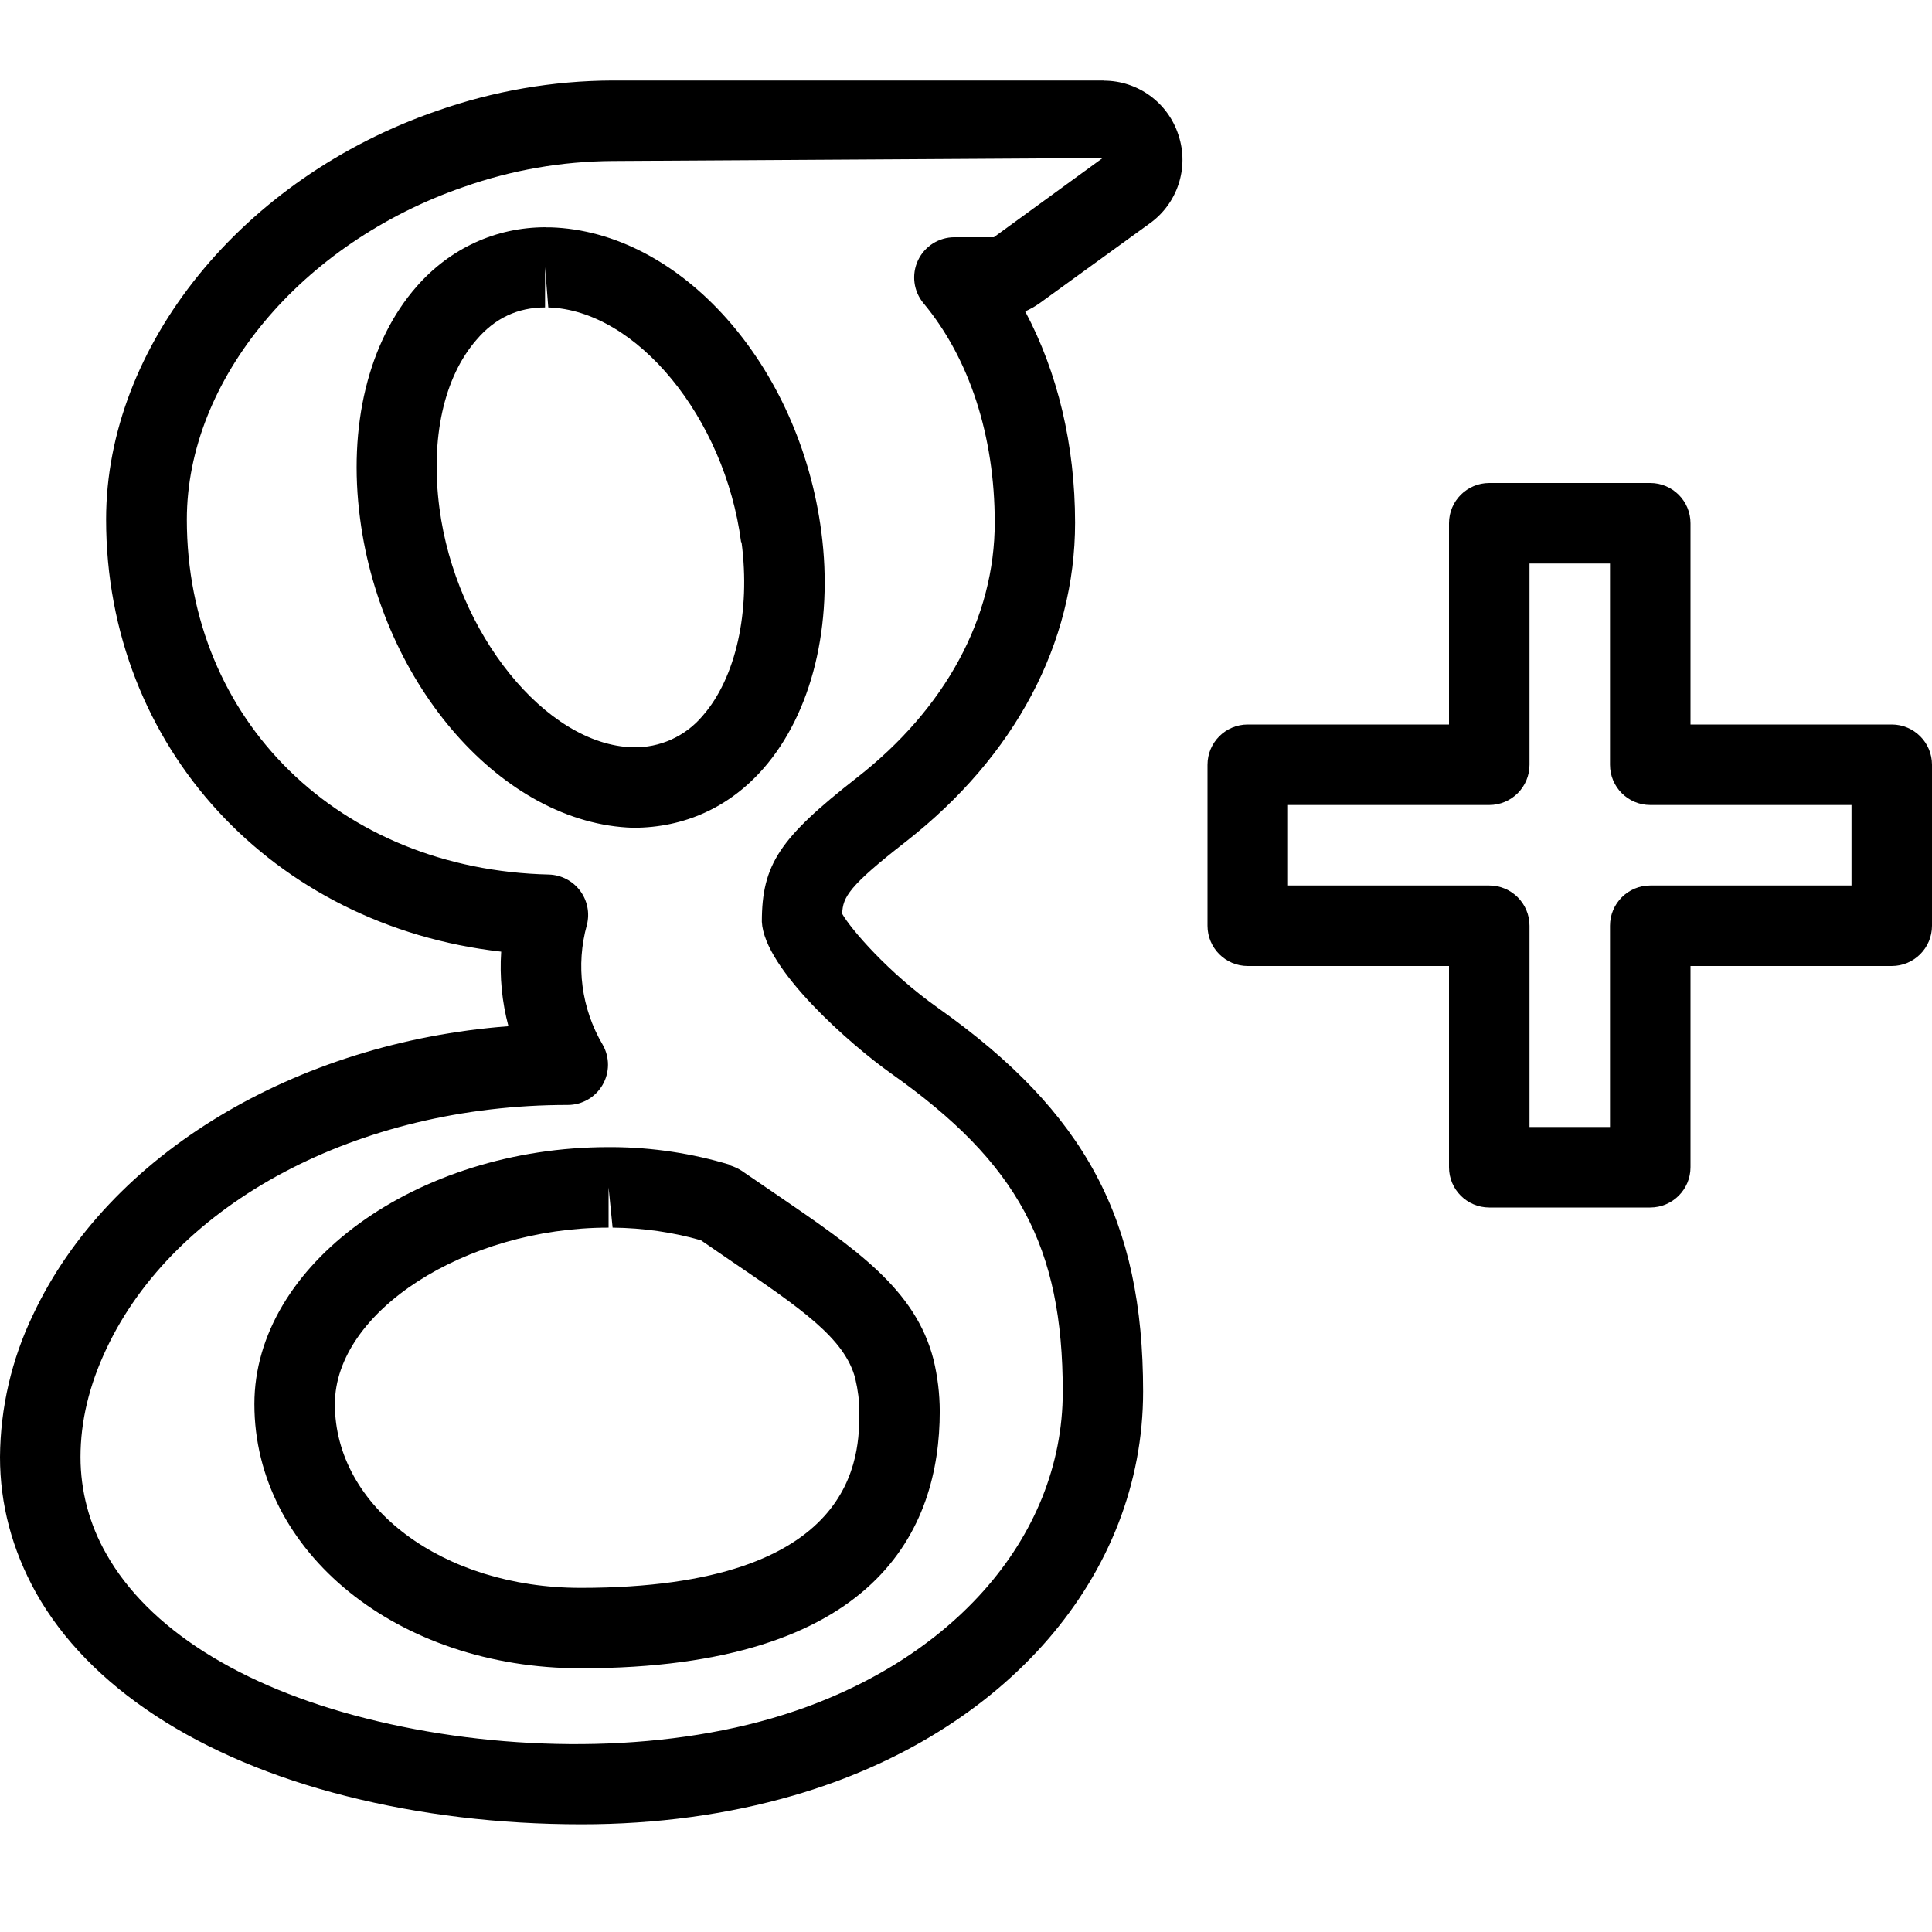
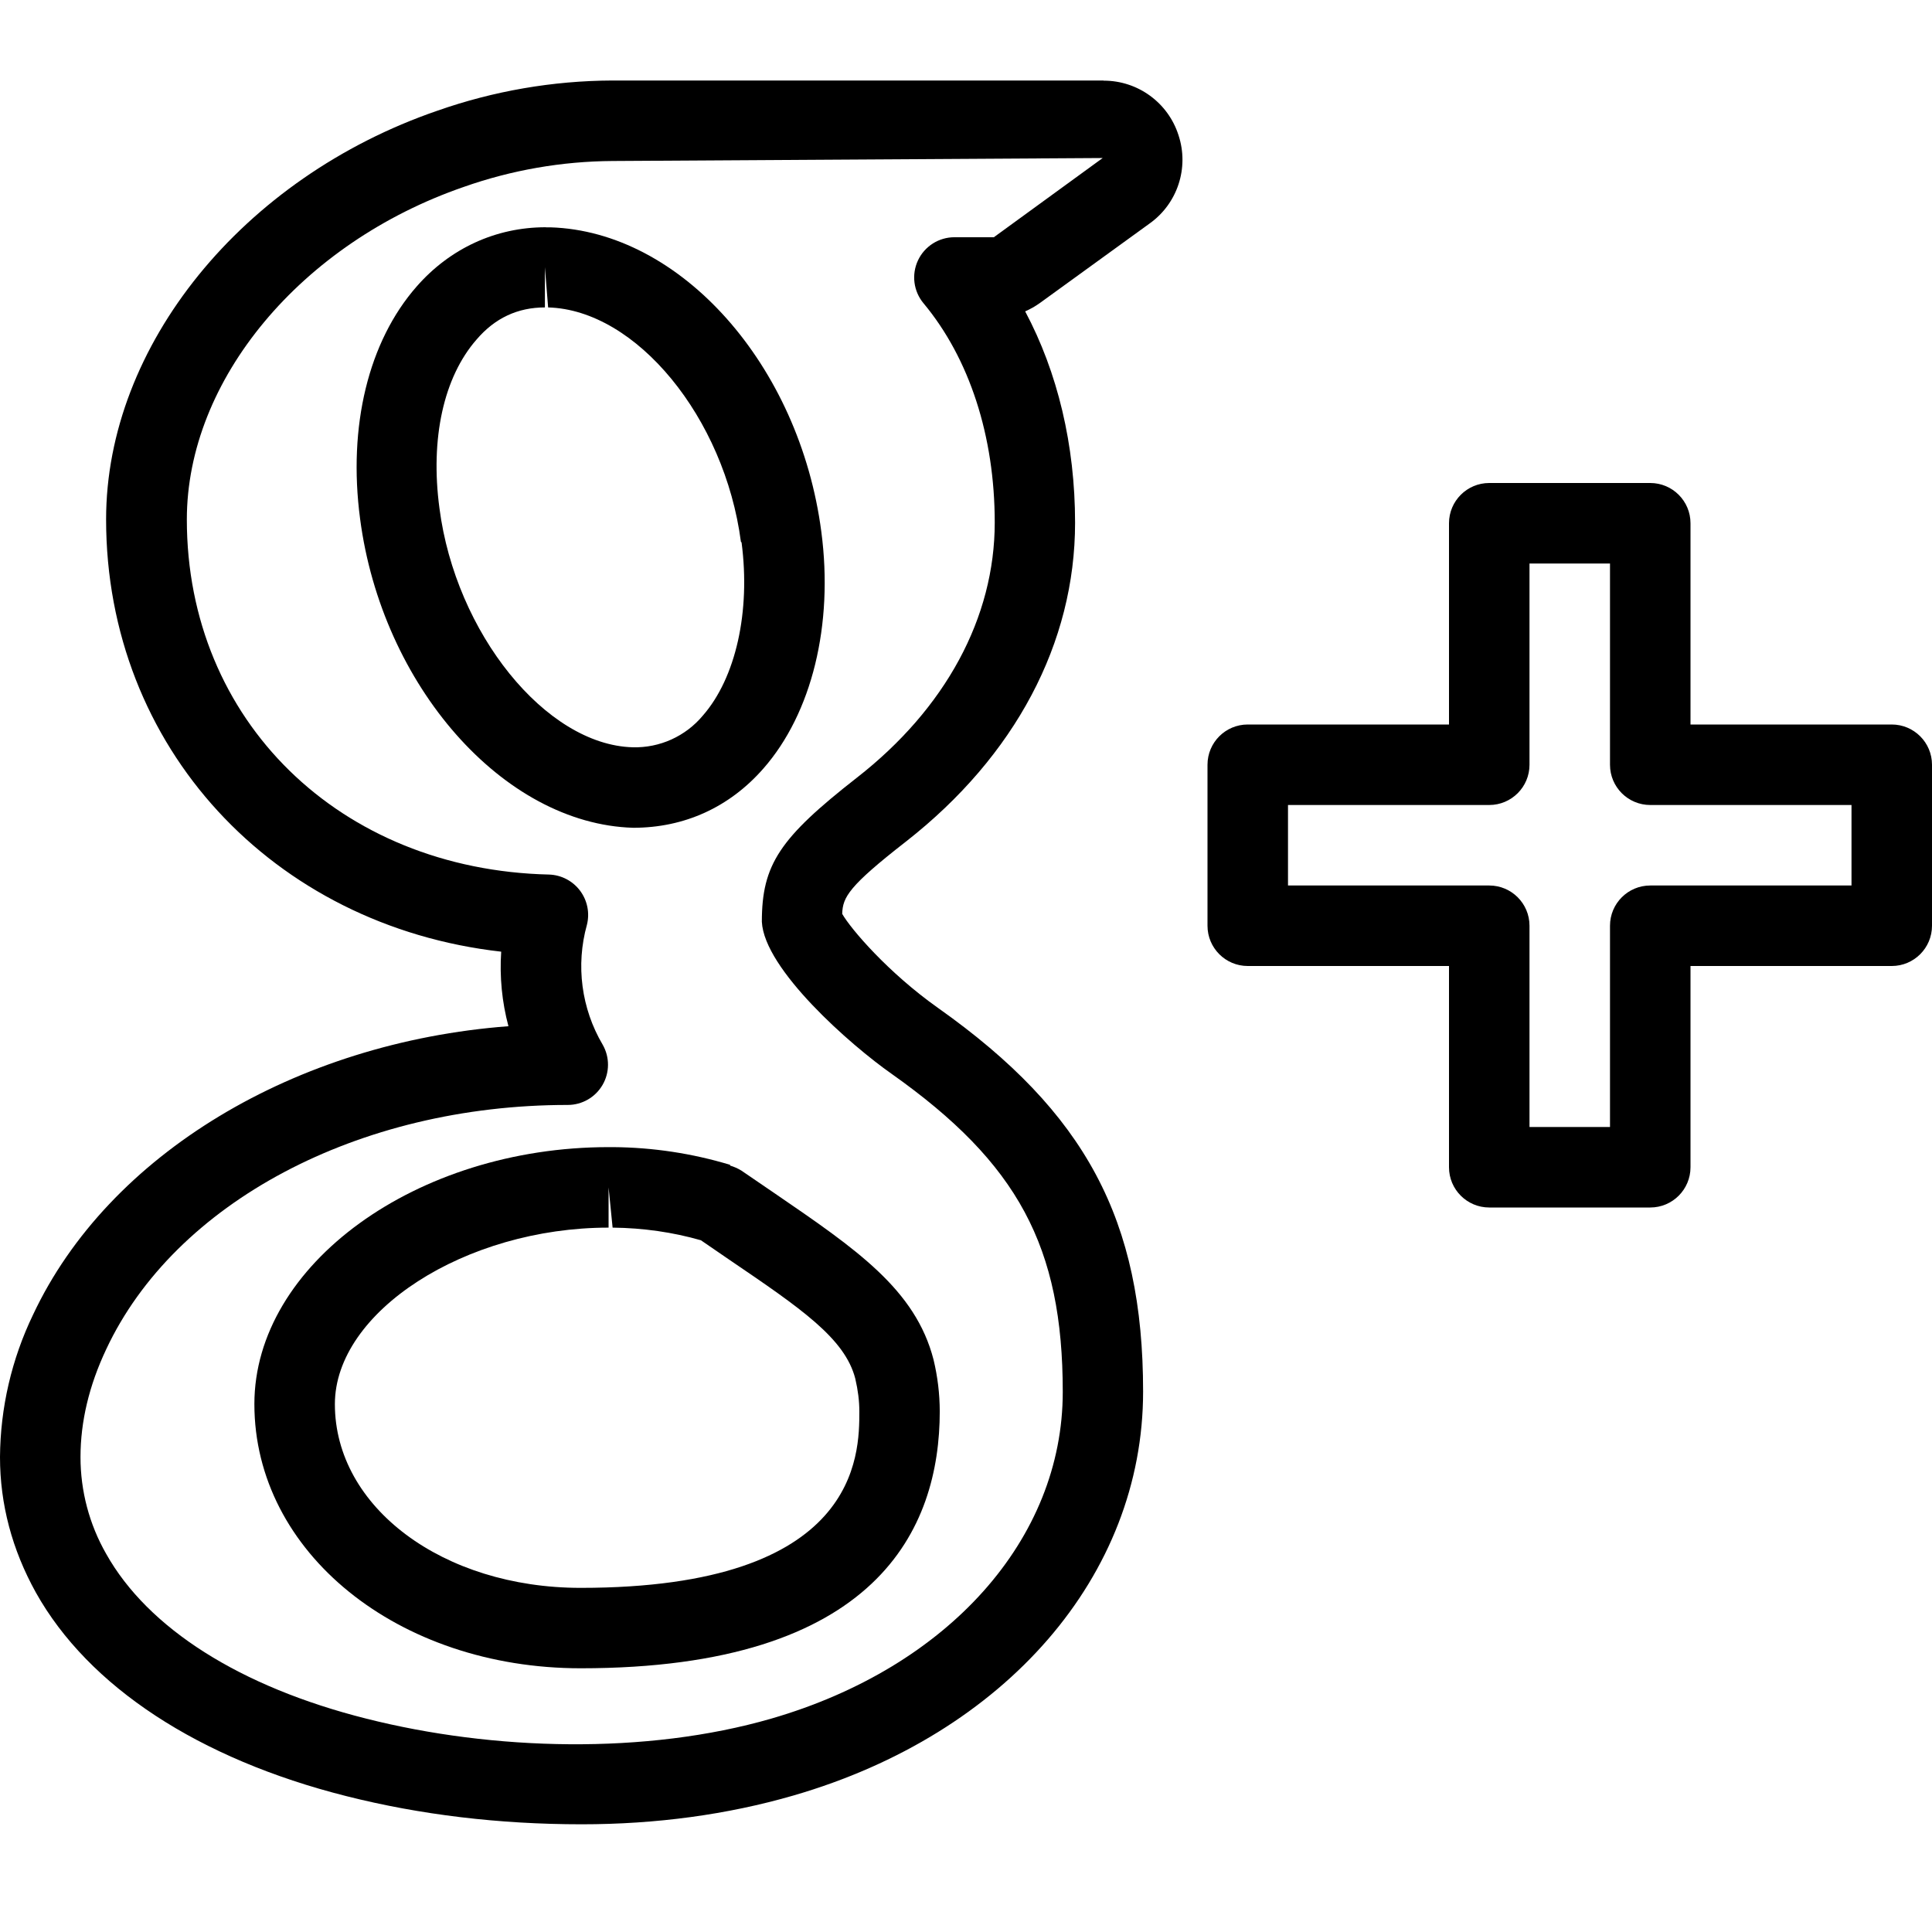
<svg xmlns="http://www.w3.org/2000/svg" width="24" height="24" viewBox="0 0 24 24">
-   <path d="M9.07 14.47a5.16 5.16 0 0 0-1.454-.22H7.56c-2.385 0-4.4 1.46-4.4 3.192 0 1.84 1.78 3.282 4.054 3.282 3.687 0 4.46-1.736 4.46-3.193a2.77 2.77 0 0 0-.077-.64c-.224-.874-.958-1.374-1.978-2.07l-.41-.28a.595.595 0 0 0-.14-.064zm1.555 2.658c.033.14.05.275.05.404 0 .542 0 2.193-3.462 2.193-1.712 0-3.053-1.002-3.053-2.282 0-1.148 1.62-2.193 3.4-2.193v-.5l.05.5c.38.004.748.057 1.097.157l.35.24c.898.61 1.44.98 1.568 1.48z" />
-   <path d="M13.71 1H7.607a6.65 6.65 0 0 0-2.173.375c-2.423.833-4.116 2.92-4.116 5.077 0 2.83 2.073 5.05 4.908 5.37a2.85 2.85 0 0 0 .09.926c-2.644.2-4.968 1.588-5.905 3.583A4.14 4.14 0 0 0 0 18.1c0 .586.15 1.15.445 1.682.654 1.17 2.024 2.068 3.857 2.53.917.232 1.9.35 2.923.35.926 0 1.812-.12 2.633-.358 2.638-.765 4.342-2.735 4.342-5.018 0-2.13-.714-3.467-2.546-4.764-.622-.44-1.086-.983-1.192-1.17.007-.208.08-.343.795-.9 1.353-1.06 2.098-2.464 2.098-3.958 0-.966-.217-1.87-.62-2.626a1.02 1.02 0 0 0 .183-.104l1.362-.987a.972.972 0 0 0 .36-1.097.974.974 0 0 0-.93-.678zm-1.366 1.947h-.488a.5.5 0 0 0-.384.82c.57.684.885 1.65.885 2.724 0 1.18-.61 2.31-1.713 3.17-.96.75-1.18 1.08-1.18 1.79.03.587 1.1 1.527 1.614 1.89 1.568 1.11 2.124 2.144 2.124 3.948 0 1.827-1.42 3.42-3.62 4.058-1.556.45-3.455.4-5.034 0-1.564-.394-2.71-1.12-3.23-2.048a2.42 2.42 0 0 1-.318-1.2c0-.44.107-.89.32-1.34.85-1.814 3.123-3.033 5.733-3.033a.5.5 0 0 0 .434-.748 1.917 1.917 0 0 1-.196-1.49.502.502 0 0 0-.47-.624c-2.604-.06-4.5-1.914-4.5-4.41 0-1.736 1.418-3.435 3.44-4.132A5.662 5.662 0 0 1 7.61 2l6.088-.037-1.352.984z" />
-   <path d="M6.782 2.823h-.004c-.618 0-1.188.262-1.603.737-.598.682-.854 1.733-.702 2.883.27 2.07 1.776 3.793 3.393 3.84.636 0 1.196-.255 1.617-.736.603-.687.872-1.786.72-2.94-.27-2.072-1.746-3.734-3.367-3.783h-.054zm2.43 3.915c.113.86-.072 1.683-.48 2.15a1.096 1.096 0 0 1-.873.395c-1.08-.03-2.197-1.42-2.4-2.97-.114-.865.054-1.627.462-2.094.23-.27.515-.4.85-.4v-.5l.04.5c1.095.033 2.193 1.37 2.395 2.914zM23.5 9H21V6.5a.5.5 0 0 0-.5-.5h-2a.5.5 0 0 0-.5.5V9h-2.5a.5.5 0 0 0-.5.5v2a.5.5 0 0 0 .5.5H18v2.5a.5.5 0 0 0 .5.5h2a.5.5 0 0 0 .5-.5V12h2.5a.5.5 0 0 0 .5-.5v-2a.5.5 0 0 0-.5-.5zm-.5 2h-2.5a.5.5 0 0 0-.5.5V14h-1v-2.5a.5.5 0 0 0-.5-.5H16v-1h2.5a.5.5 0 0 0 .5-.5V7h1v2.5a.5.5 0 0 0 .5.5H23v1z" />
+   <path d="M9.07 14.47a5.16 5.16 0 0 0-1.454-.22H7.56c-2.385 0-4.4 1.46-4.4 3.192 0 1.84 1.78 3.282 4.054 3.282 3.687 0 4.46-1.736 4.46-3.193a2.77 2.77 0 0 0-.077-.64c-.224-.872-.958-1.372-1.978-2.07l-.41-.28a.595.595 0 0 0-.14-.062zm1.555 2.658c.033.14.05.275.05.404 0 .542 0 2.193-3.462 2.193-1.712 0-3.053-1.002-3.053-2.282 0-1.148 1.62-2.193 3.4-2.193v-.5l.05.5c.38.004.748.057 1.097.157l.35.24c.898.61 1.44.98 1.568 1.48z" />
+   <path d="M13.71 1H7.607a6.65 6.65 0 0 0-2.173.375c-2.423.833-4.116 2.92-4.116 5.077 0 2.83 2.073 5.05 4.908 5.37a2.85 2.85 0 0 0 .09.926c-2.644.2-4.968 1.588-5.905 3.583A4.14 4.14 0 0 0 0 18.1c0 .586.15 1.15.445 1.682.654 1.17 2.024 2.068 3.857 2.53.917.232 1.9.35 2.923.35.926 0 1.812-.12 2.633-.358 2.638-.765 4.342-2.735 4.342-5.018 0-2.13-.714-3.467-2.546-4.764-.622-.44-1.086-.983-1.192-1.17.007-.208.08-.343.795-.9 1.353-1.06 2.098-2.464 2.098-3.958 0-.966-.217-1.87-.62-2.626a1.02 1.02 0 0 0 .183-.104l1.362-.987a.972.972 0 0 0 .36-1.097.974.974 0 0 0-.93-.678zm-1.366 1.947h-.488a.5.5 0 0 0-.384.82c.57.684.885 1.65.885 2.724 0 1.18-.61 2.31-1.713 3.17-.96.75-1.18 1.08-1.18 1.79.03.59 1.1 1.53 1.614 1.89 1.568 1.11 2.124 2.146 2.124 3.95 0 1.827-1.42 3.42-3.62 4.058-1.556.45-3.455.4-5.034 0-1.564-.394-2.71-1.12-3.23-2.048A2.42 2.42 0 0 1 1 18.1c0-.44.107-.89.32-1.34.85-1.815 3.123-3.034 5.733-3.034a.5.5 0 0 0 .434-.748 1.917 1.917 0 0 1-.196-1.49.502.502 0 0 0-.47-.624c-2.602-.06-4.5-1.914-4.5-4.41 0-1.736 1.42-3.435 3.44-4.132A5.662 5.662 0 0 1 7.61 2l6.088-.037-1.352.984z" />
+   <path d="M6.782 2.823h-.004c-.618 0-1.188.262-1.603.737-.598.682-.854 1.733-.702 2.883.27 2.07 1.776 3.793 3.393 3.84.636 0 1.196-.255 1.617-.736.603-.687.872-1.786.72-2.94-.27-2.072-1.746-3.734-3.367-3.783h-.054zm2.43 3.915c.113.86-.072 1.683-.48 2.15a1.096 1.096 0 0 1-.873.395c-1.08-.03-2.2-1.42-2.4-2.97-.116-.865.052-1.627.46-2.094.23-.27.515-.4.85-.4v-.5l.04.5c1.095.03 2.193 1.37 2.395 2.912zM23.5 9H21V6.5a.5.5 0 0 0-.5-.5h-2a.5.5 0 0 0-.5.5V9h-2.5a.5.5 0 0 0-.5.5v2a.5.5 0 0 0 .5.5H18v2.5a.5.5 0 0 0 .5.5h2a.5.5 0 0 0 .5-.5V12h2.5a.5.5 0 0 0 .5-.5v-2a.5.5 0 0 0-.5-.5zm-.5 2h-2.5a.5.5 0 0 0-.5.5V14h-1v-2.5a.5.5 0 0 0-.5-.5H16v-1h2.5a.5.5 0 0 0 .5-.5V7h1v2.5a.5.5 0 0 0 .5.5H23v1z" />
</svg>
